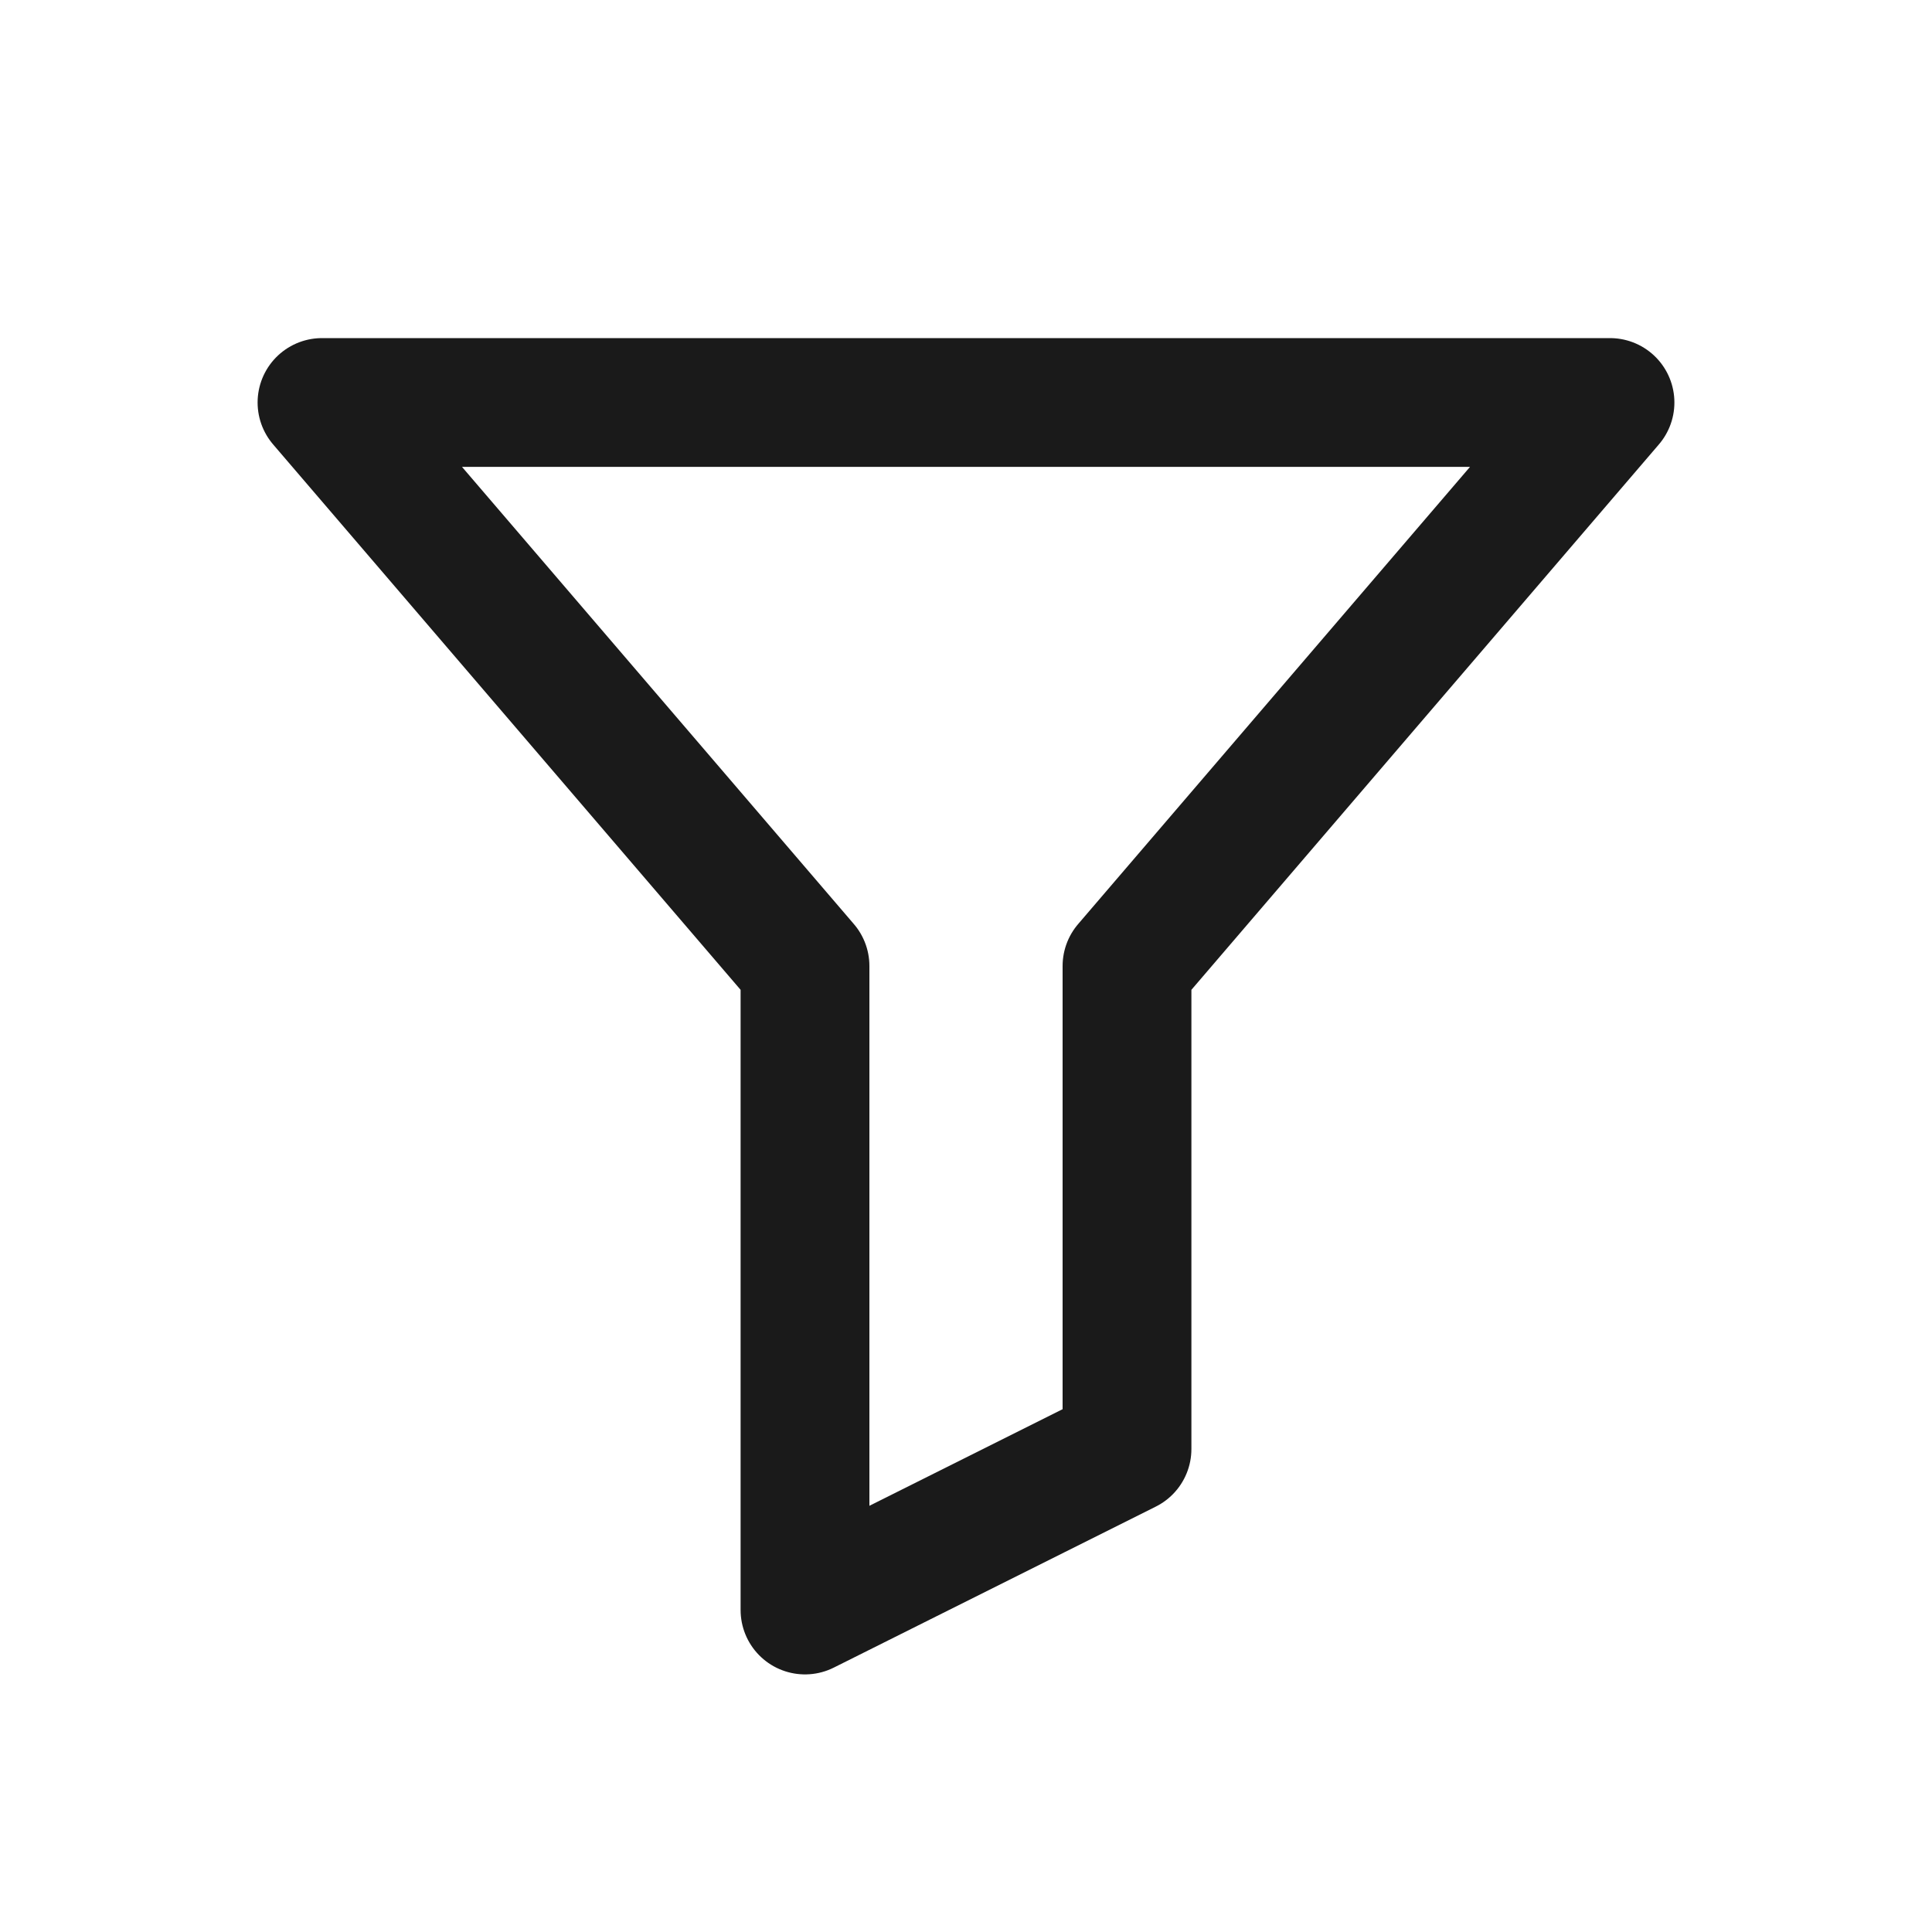
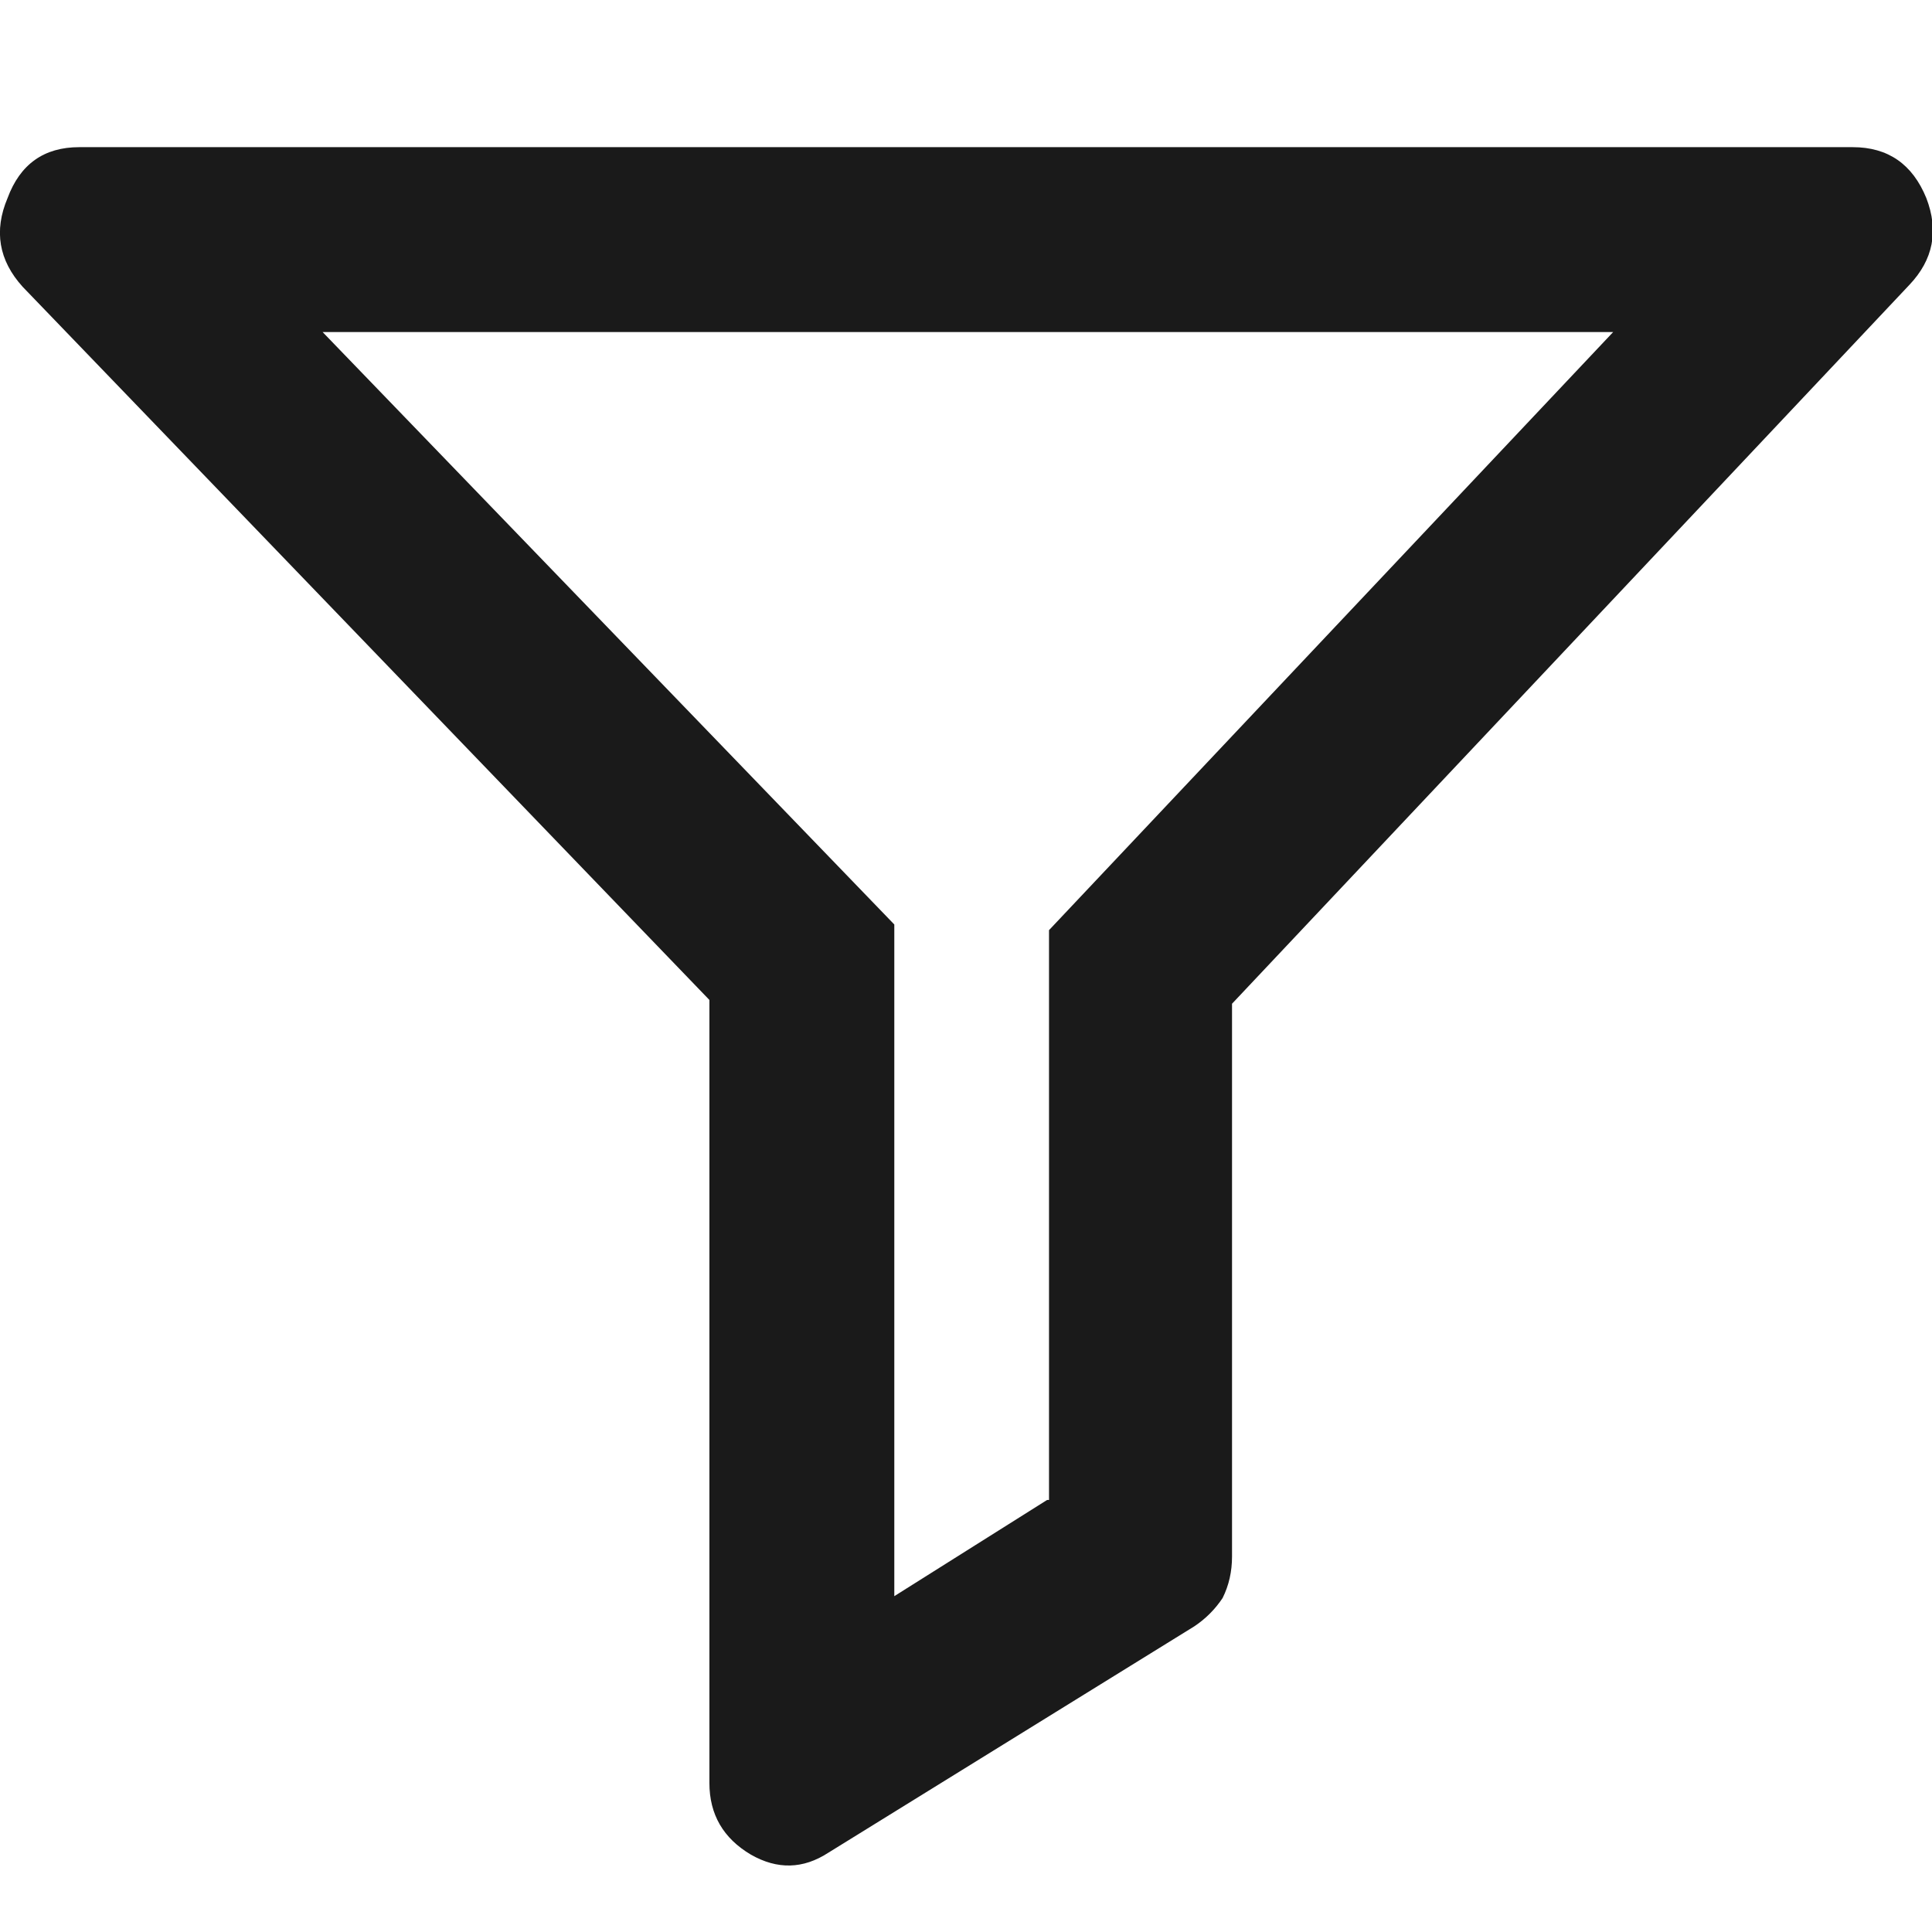
- <svg xmlns="http://www.w3.org/2000/svg" viewBox="0 0 24 24" width="24" height="24" color="#1a1a1a" fill="none" stroke="currentColor" stroke-width="1.6" stroke-linecap="round" stroke-linejoin="round">
-   <path d="M4 5h16l-6 7v6l-4 2v-8z" />
+ <svg xmlns="http://www.w3.org/2000/svg" viewBox="0 -960 1024 1024" width="24" height="24" fill="#1a1a1a">
+   <path d="M556 -165L556 -467L855 -784L171 -784L474 -470L474 -114L555 -165L556 -165ZM376 -430L12 -808Q-7 -829 4 -855Q14 -882 42 -882L982 -882Q1010 -882 1021 -855Q1031 -829 1012 -809L653 -428L653 -135Q653 -135 653 -135Q653 -135 653 -135Q653 -123 648 -113Q642 -104 633 -98L633 -98L439 22Q419 35 398 23Q376 10 376 -15L376 -430L376 -430Z" />
</svg>
